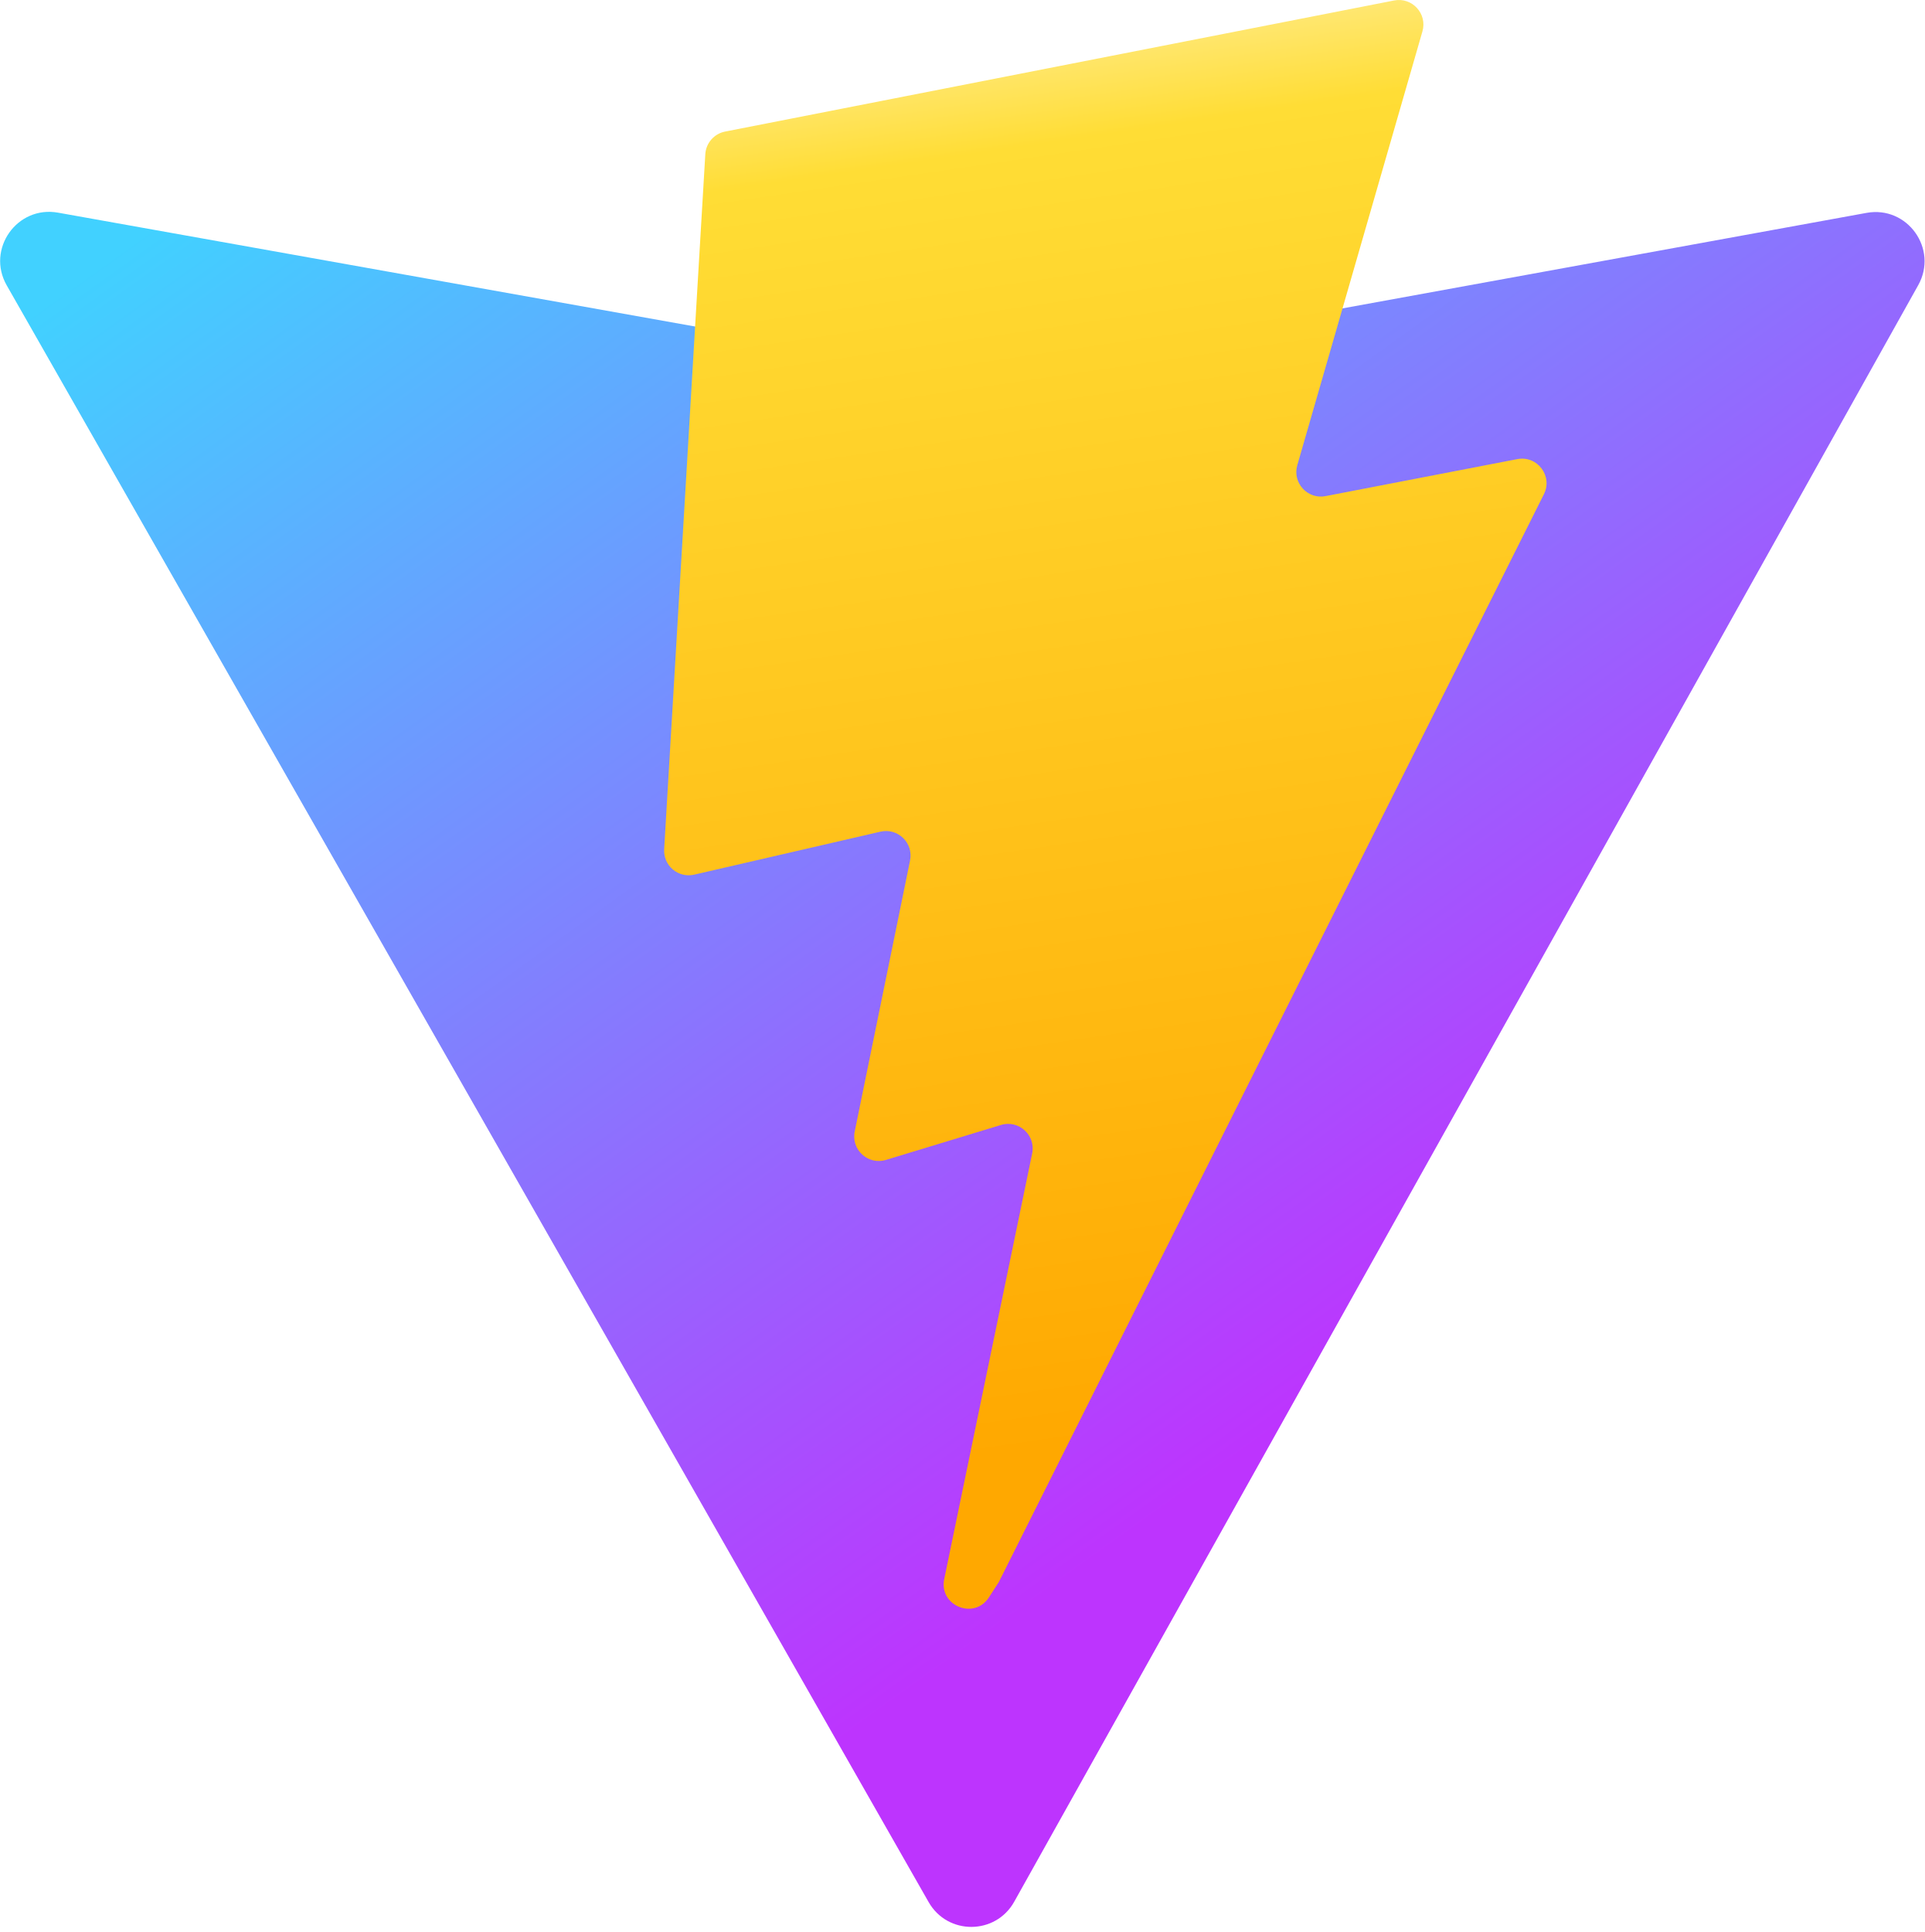
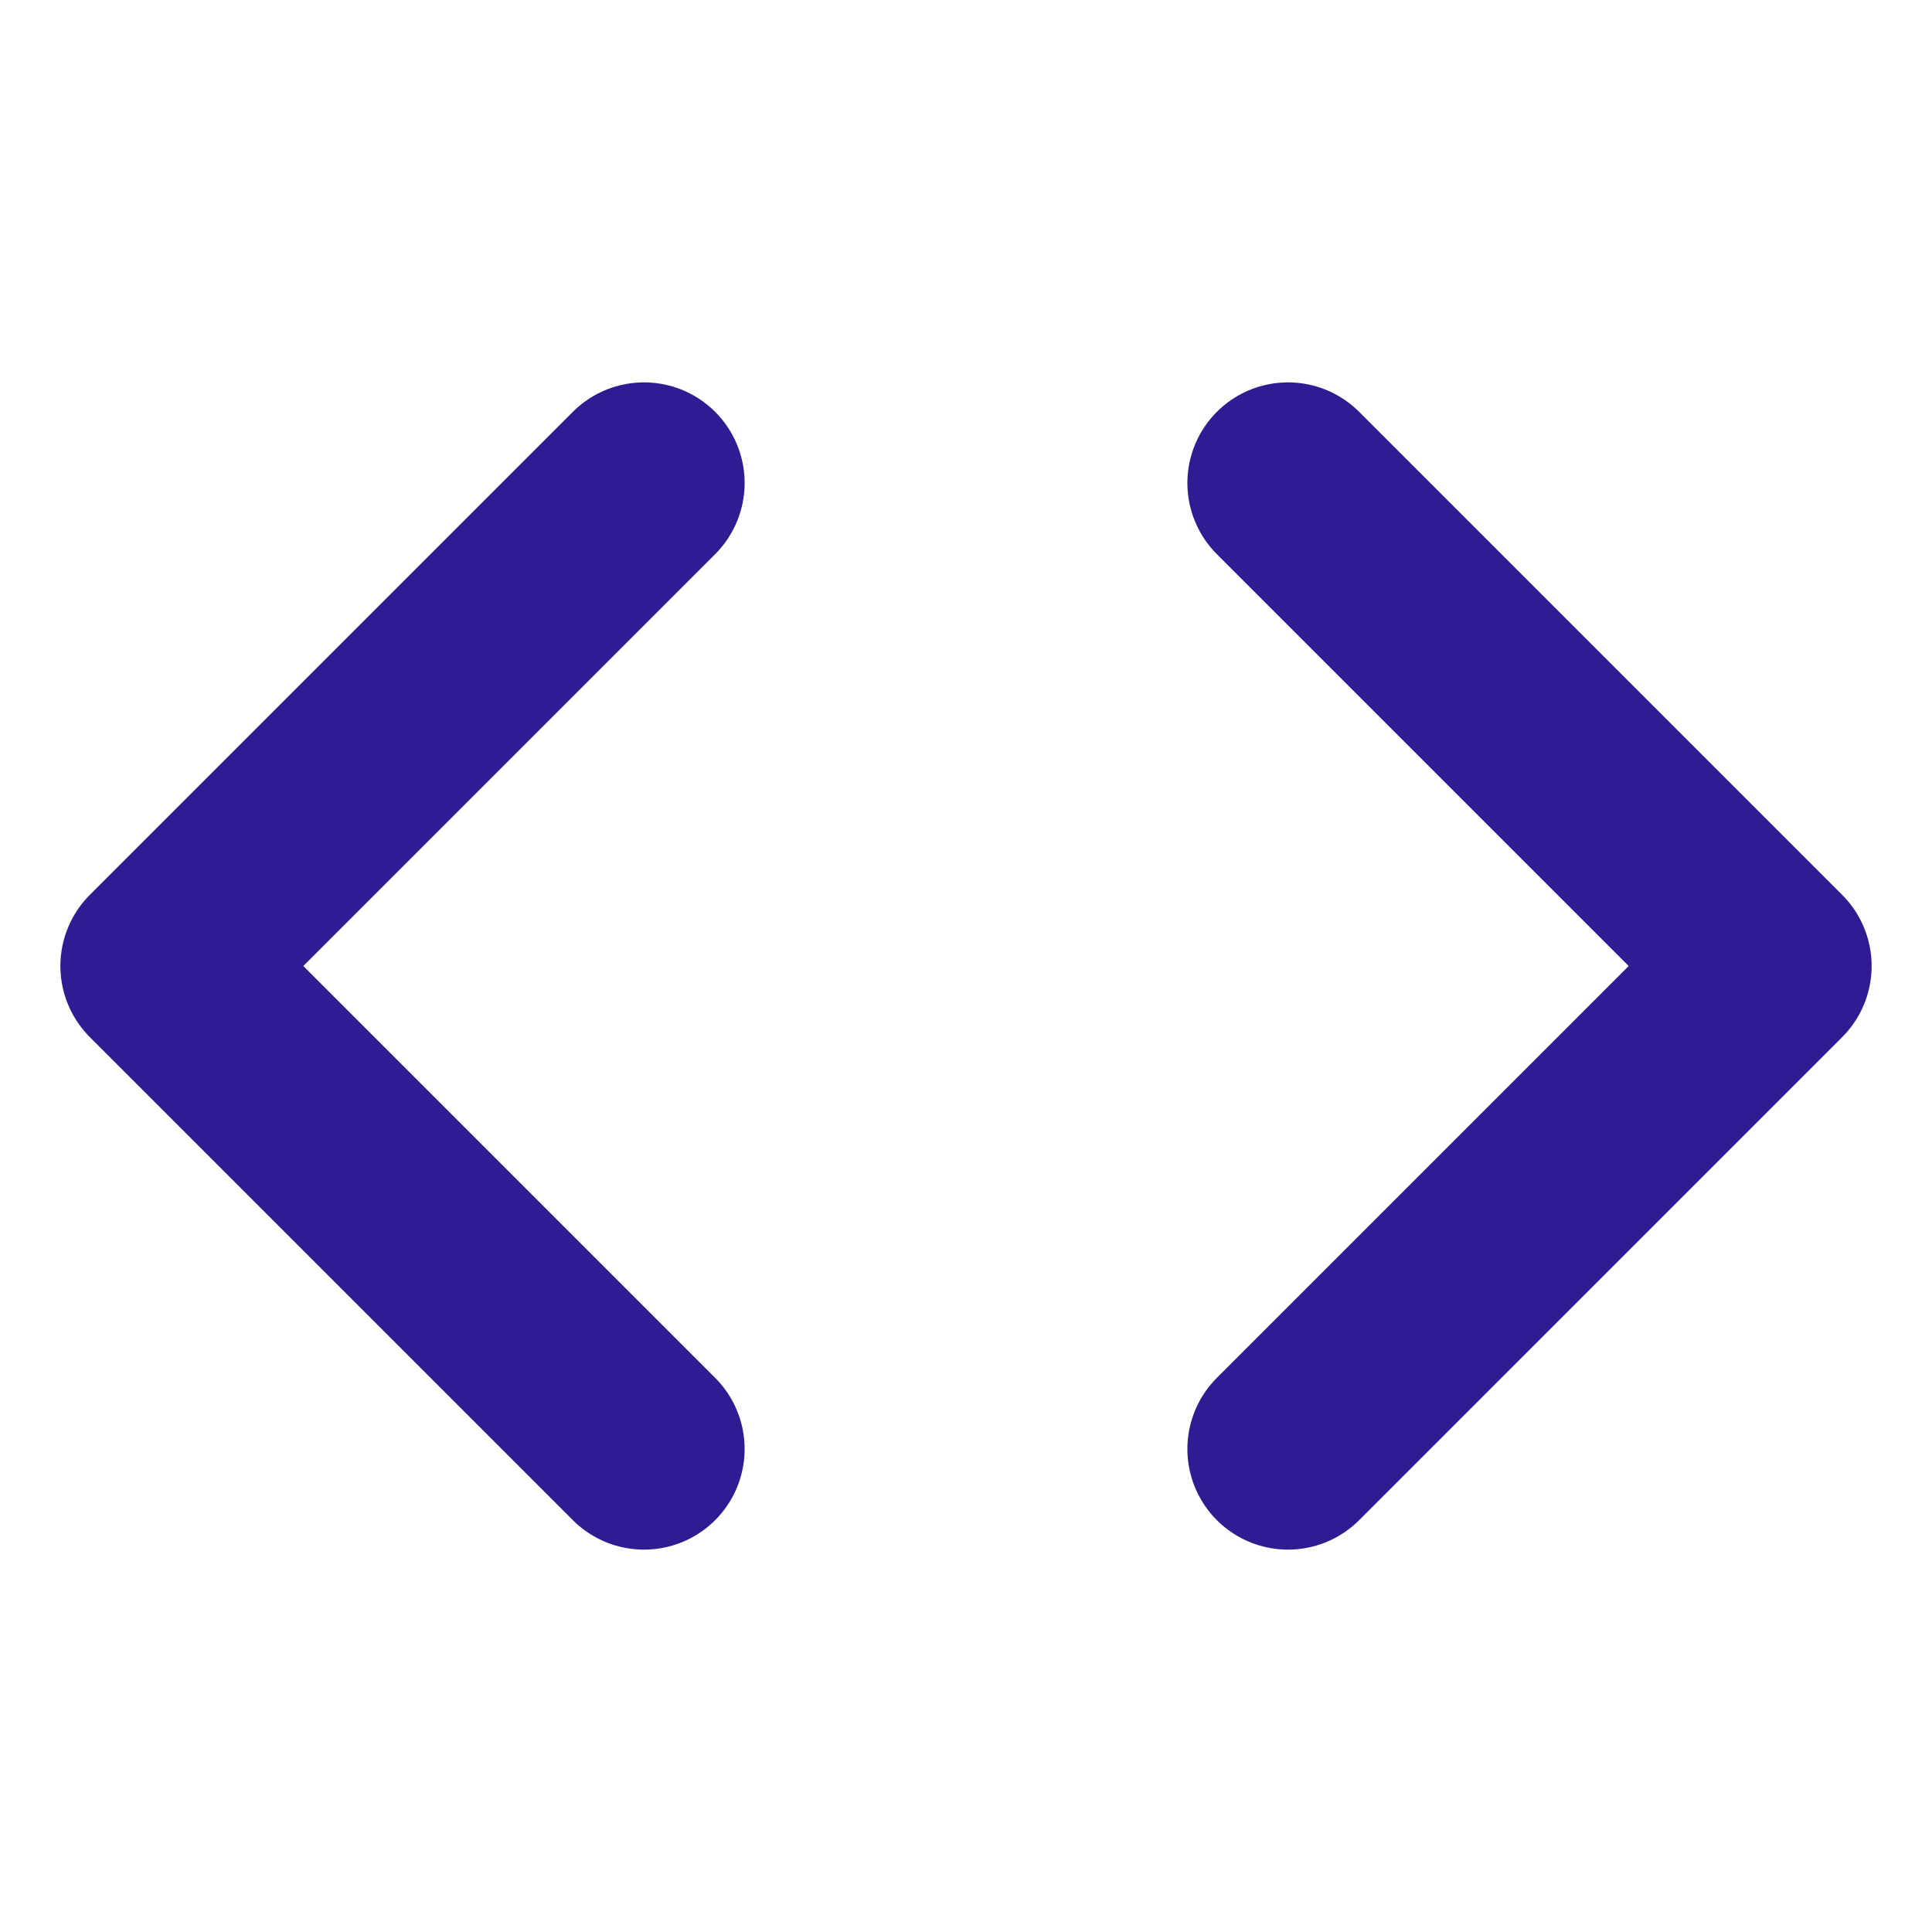
- <svg xmlns="http://www.w3.org/2000/svg" aria-hidden="true" role="img" class="iconify iconify--logos" width="31.88" height="32" preserveAspectRatio="xMidYMid meet" viewBox="0 0 256 257">
-   <defs>
-     <linearGradient id="IconifyId1813088fe1fbc01fb466" x1="-.828%" x2="57.636%" y1="7.652%" y2="78.411%">
-       <stop offset="0%" stop-color="#41D1FF" />
-       <stop offset="100%" stop-color="#BD34FE" />
-     </linearGradient>
-     <linearGradient id="IconifyId1813088fe1fbc01fb467" x1="43.376%" x2="50.316%" y1="2.242%" y2="89.03%">
-       <stop offset="0%" stop-color="#FFEA83" />
-       <stop offset="8.333%" stop-color="#FFDD35" />
-       <stop offset="100%" stop-color="#FFA800" />
-     </linearGradient>
-   </defs>
-   <path fill="url(#IconifyId1813088fe1fbc01fb466)" d="M255.153 37.938L134.897 252.976c-2.483 4.44-8.862 4.466-11.382.048L.875 37.958c-2.746-4.814 1.371-10.646 6.827-9.67l120.385 21.517a6.537 6.537 0 0 0 2.322-.004l117.867-21.483c5.438-.991 9.574 4.796 6.877 9.62Z" />
-   <path fill="url(#IconifyId1813088fe1fbc01fb467)" d="M185.432.063L96.44 17.501a3.268 3.268 0 0 0-2.634 3.014l-5.474 92.456a3.268 3.268 0 0 0 3.997 3.378l24.777-5.718c2.318-.535 4.413 1.507 3.936 3.838l-7.361 36.047c-.495 2.426 1.782 4.5 4.151 3.78l15.304-4.649c2.372-.72 4.652 1.36 4.15 3.788l-11.698 56.621c-.732 3.542 3.979 5.473 5.943 2.437l1.313-2.028l72.516-144.72c1.215-2.423-.88-5.186-3.54-4.672l-25.505 4.922c-2.396.462-4.435-1.77-3.759-4.114l16.646-57.705c.677-2.35-1.37-4.583-3.769-4.113Z" />
+ <svg xmlns="http://www.w3.org/2000/svg" viewBox="0 0 24 24" width="24" height="24" fill="none" stroke="#311b92" stroke-width="2.5" stroke-linecap="round" stroke-linejoin="round">
+   <path d="M8 6L2 12L8 18" />
+   <path d="M16 6L22 12L16 18" />
</svg>
